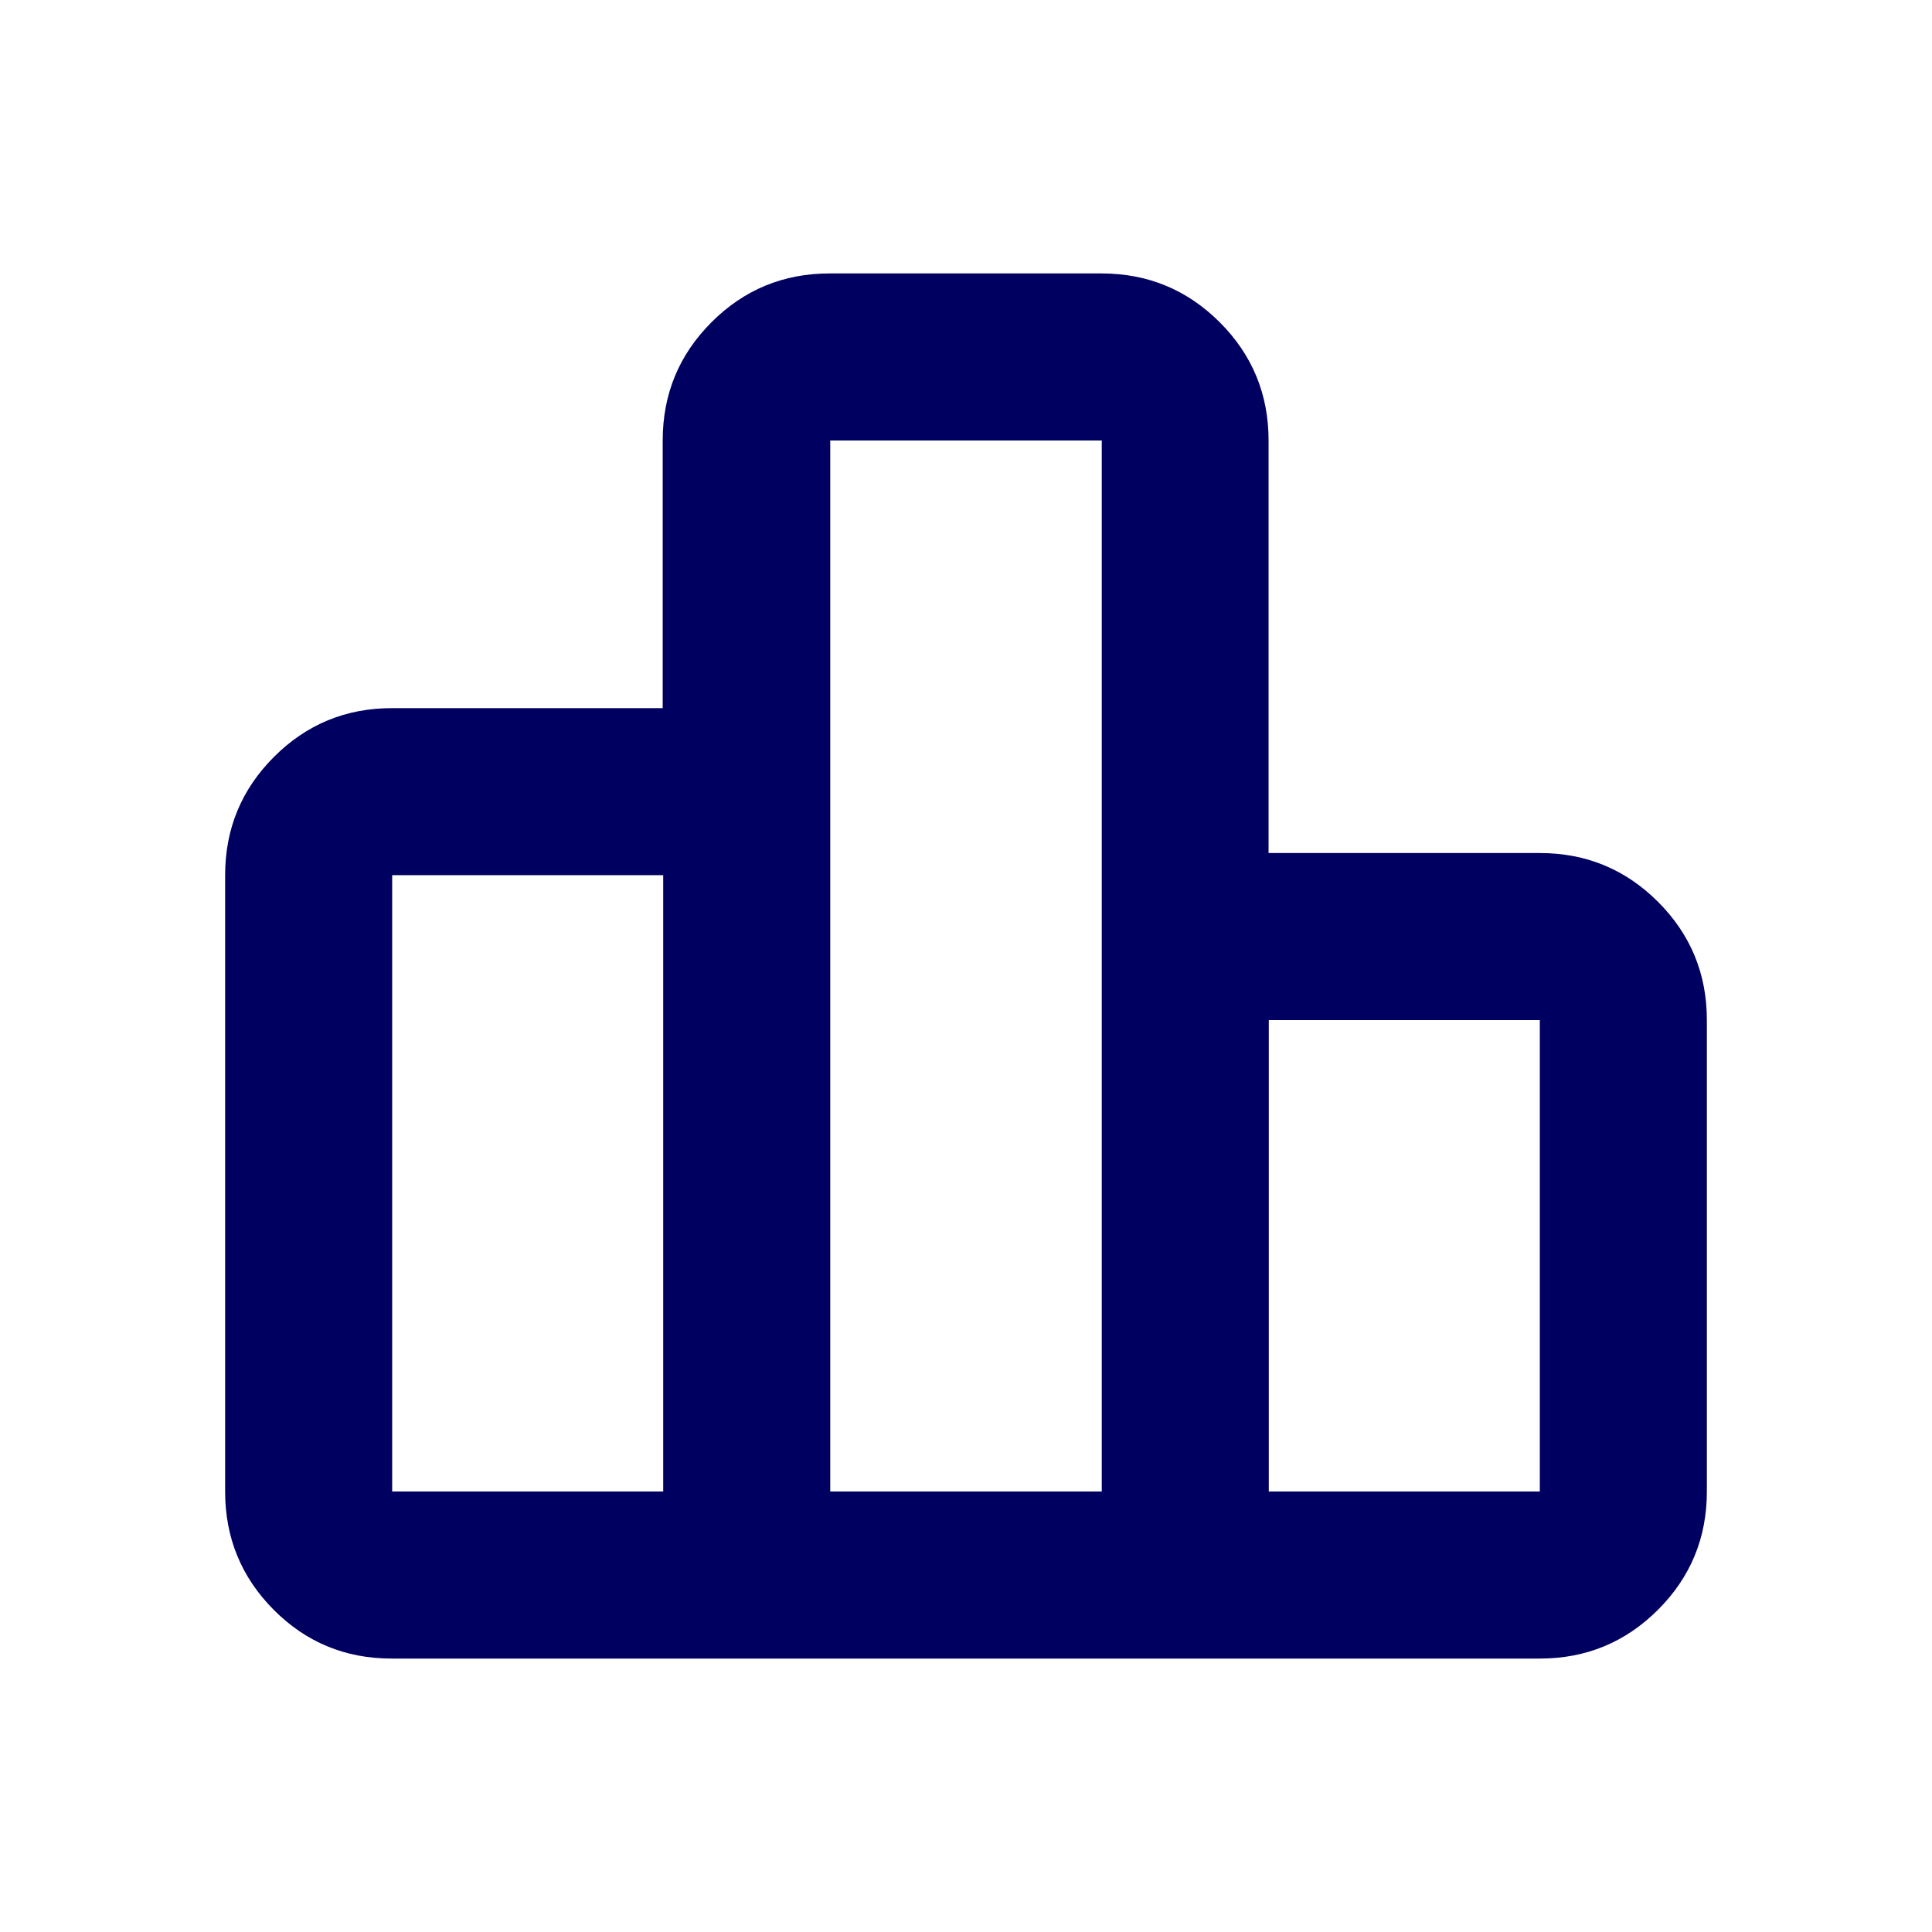
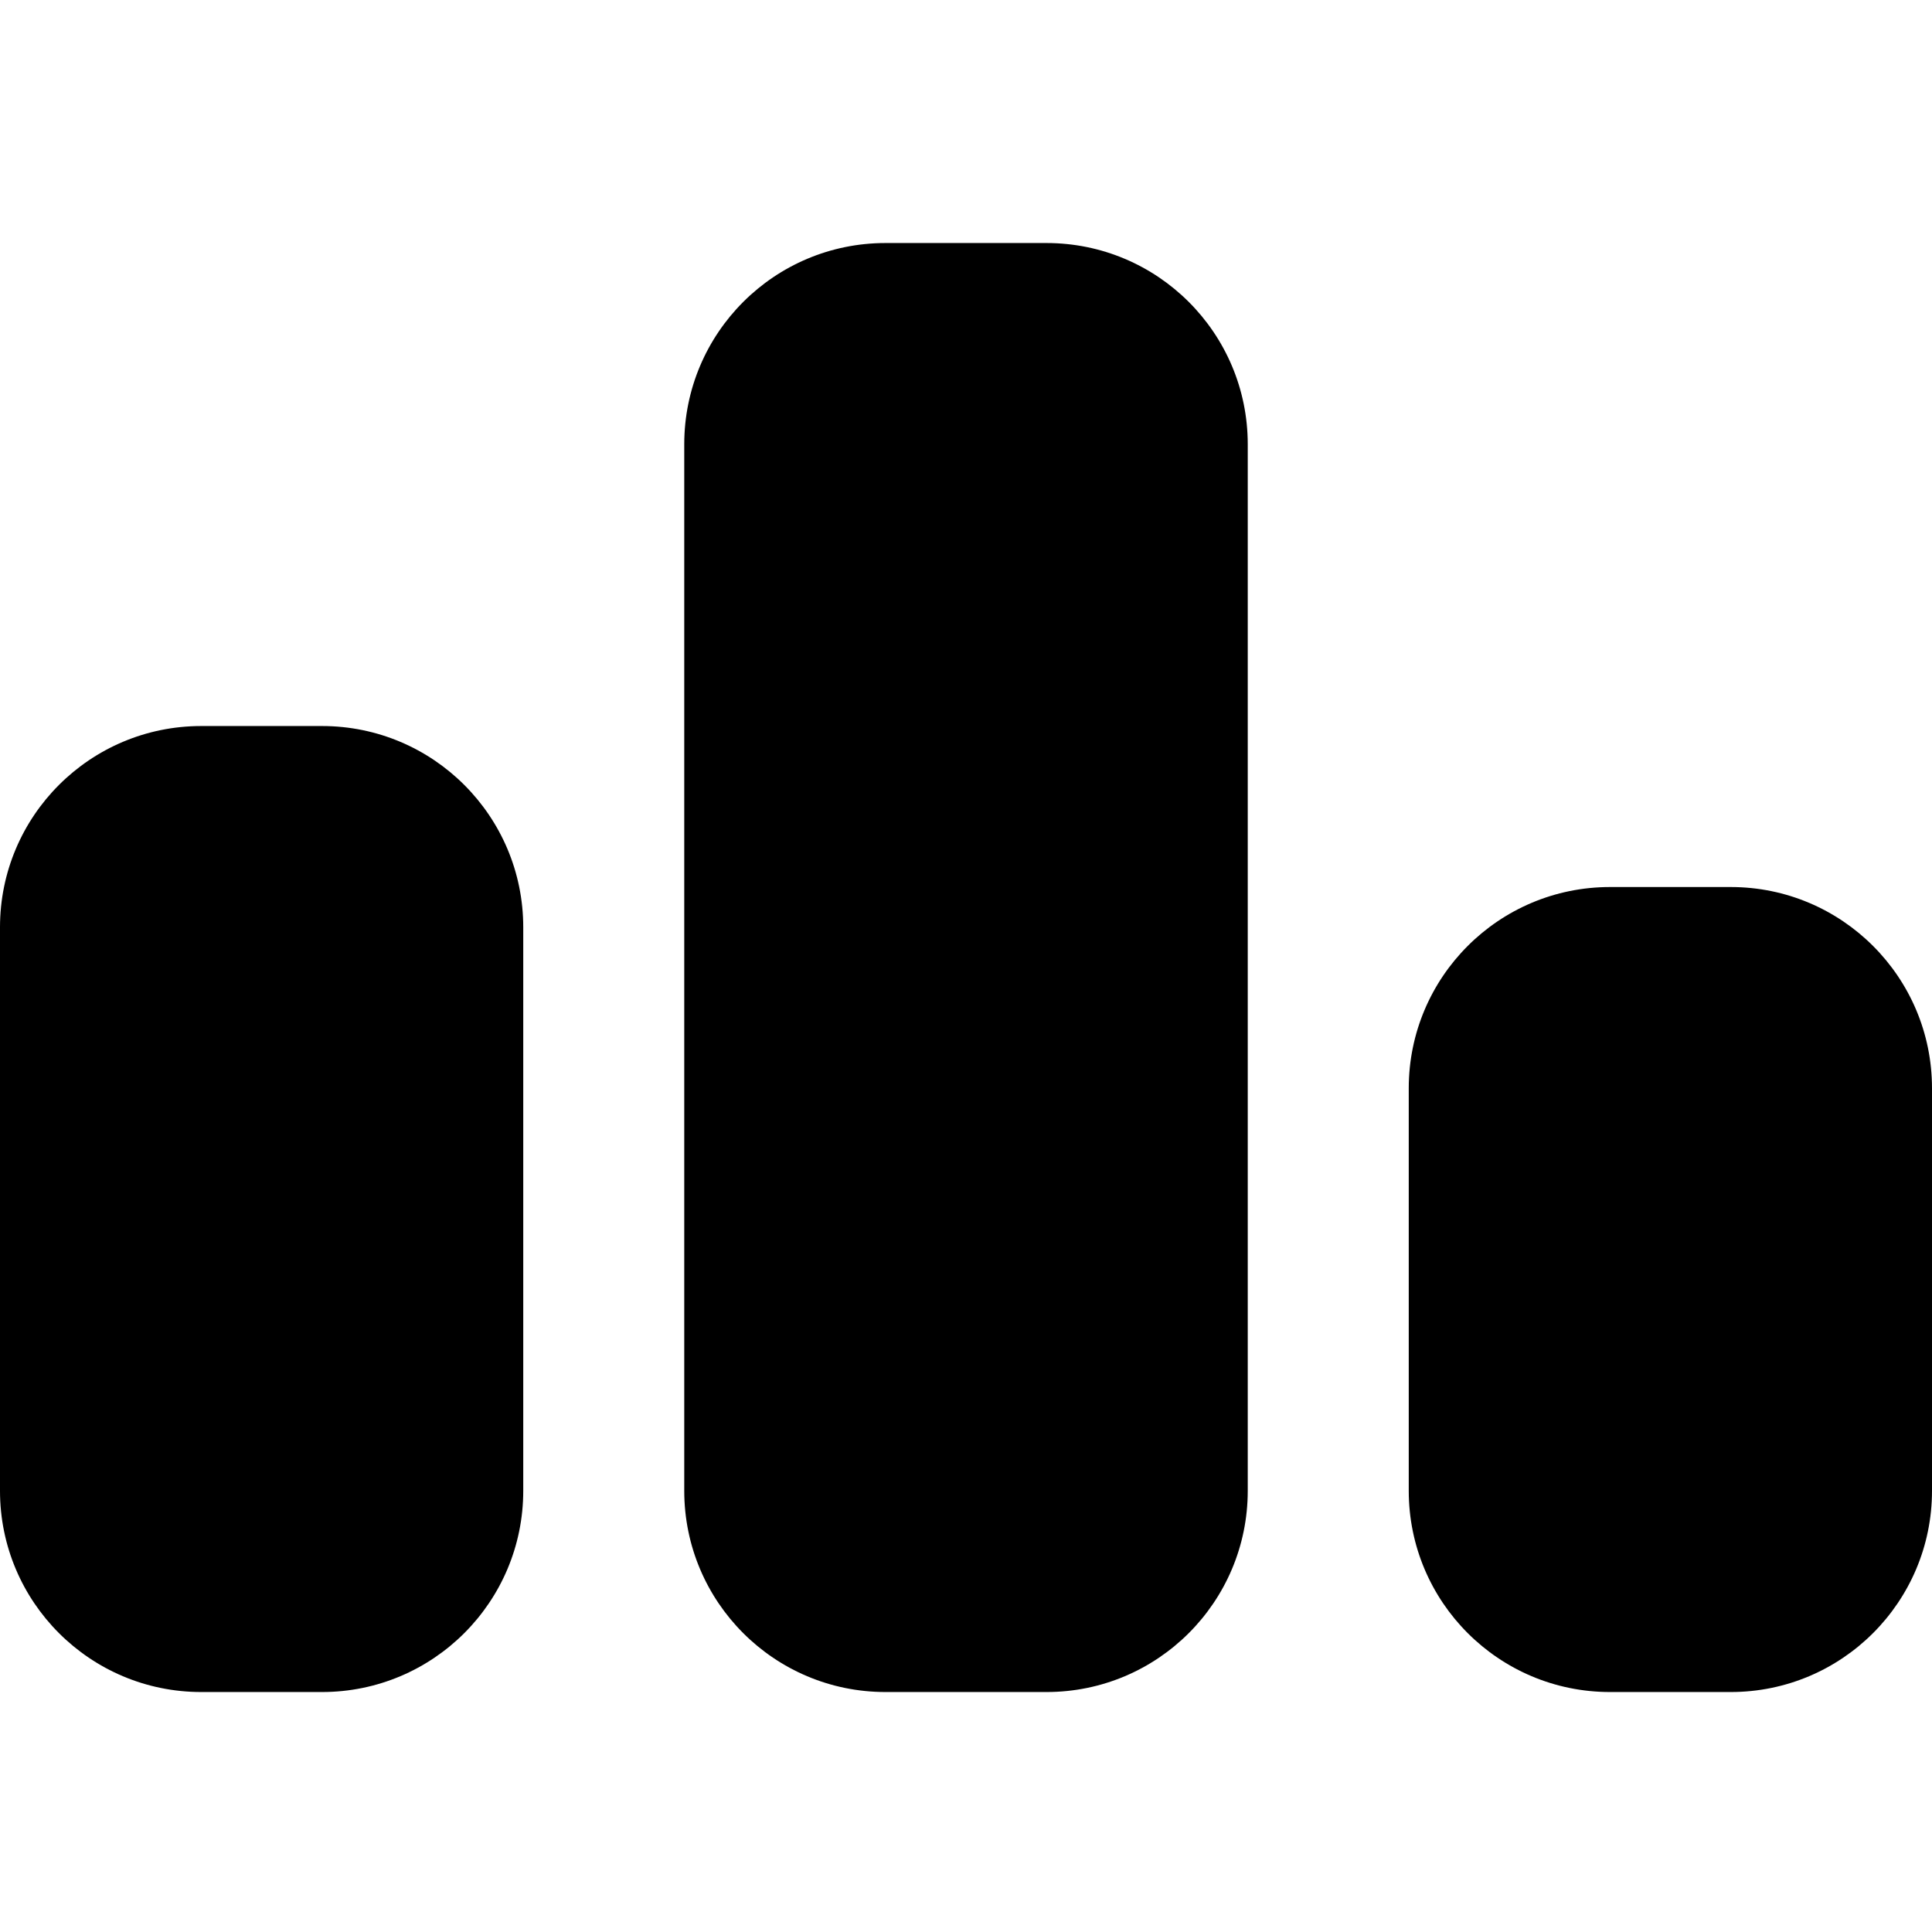
- <svg xmlns="http://www.w3.org/2000/svg" height="20" viewBox="0 -960 960 960" width="20">
-   <defs />
-   <path d="M194.87-218.87h134.673v-306.26H194.87v306.26Zm217.674 0h134.912v-522.26H412.544v522.26Zm217.913 0H765.13v-234.26H630.457v234.26Zm-518.588 0v-306.26q0-34.483 24.235-58.742 24.234-24.259 58.682-24.259h134.506V-741.13q0-34.483 24.235-58.742 24.234-24.259 58.739-24.259H547.29q34.506 0 58.781 24.259t24.275 58.742v204.999H765.13q34.483 0 58.742 24.259t24.259 58.742v234.26q0 34.483-24.269 58.742-24.268 24.259-58.763 24.259H194.583q-34.496 0-58.605-24.259-24.109-24.259-24.109-58.742Z" style="fill: #000060;" />
+ <svg xmlns="http://www.w3.org/2000/svg" id="Layer_1" data-name="Layer 1" viewBox="0 0 24 24">
+   <path d="m21.5,21.019h-1.5c-1.381,0-2.5-1.119-2.5-2.5v-5c0-1.381,1.119-2.5,2.5-2.5h1.5c1.381,0,2.5,1.119,2.5,2.5v5c0,1.381-1.119,2.5-2.5,2.5ZM4,9.019h-1.5c-1.381,0-2.5,1.119-2.5,2.5v7c0,1.381,1.119,2.5,2.5,2.5h1.5c1.381,0,2.5-1.119,2.5-2.5v-7c0-1.381-1.119-2.5-2.5-2.5ZM13,3.019h-2c-1.381,0-2.5,1.119-2.5,2.5v13c0,1.381,1.119,2.5,2.5,2.5h2c1.381,0,2.5-1.119,2.5-2.5V5.519c0-1.381-1.119-2.5-2.5-2.5Z" />
</svg>
